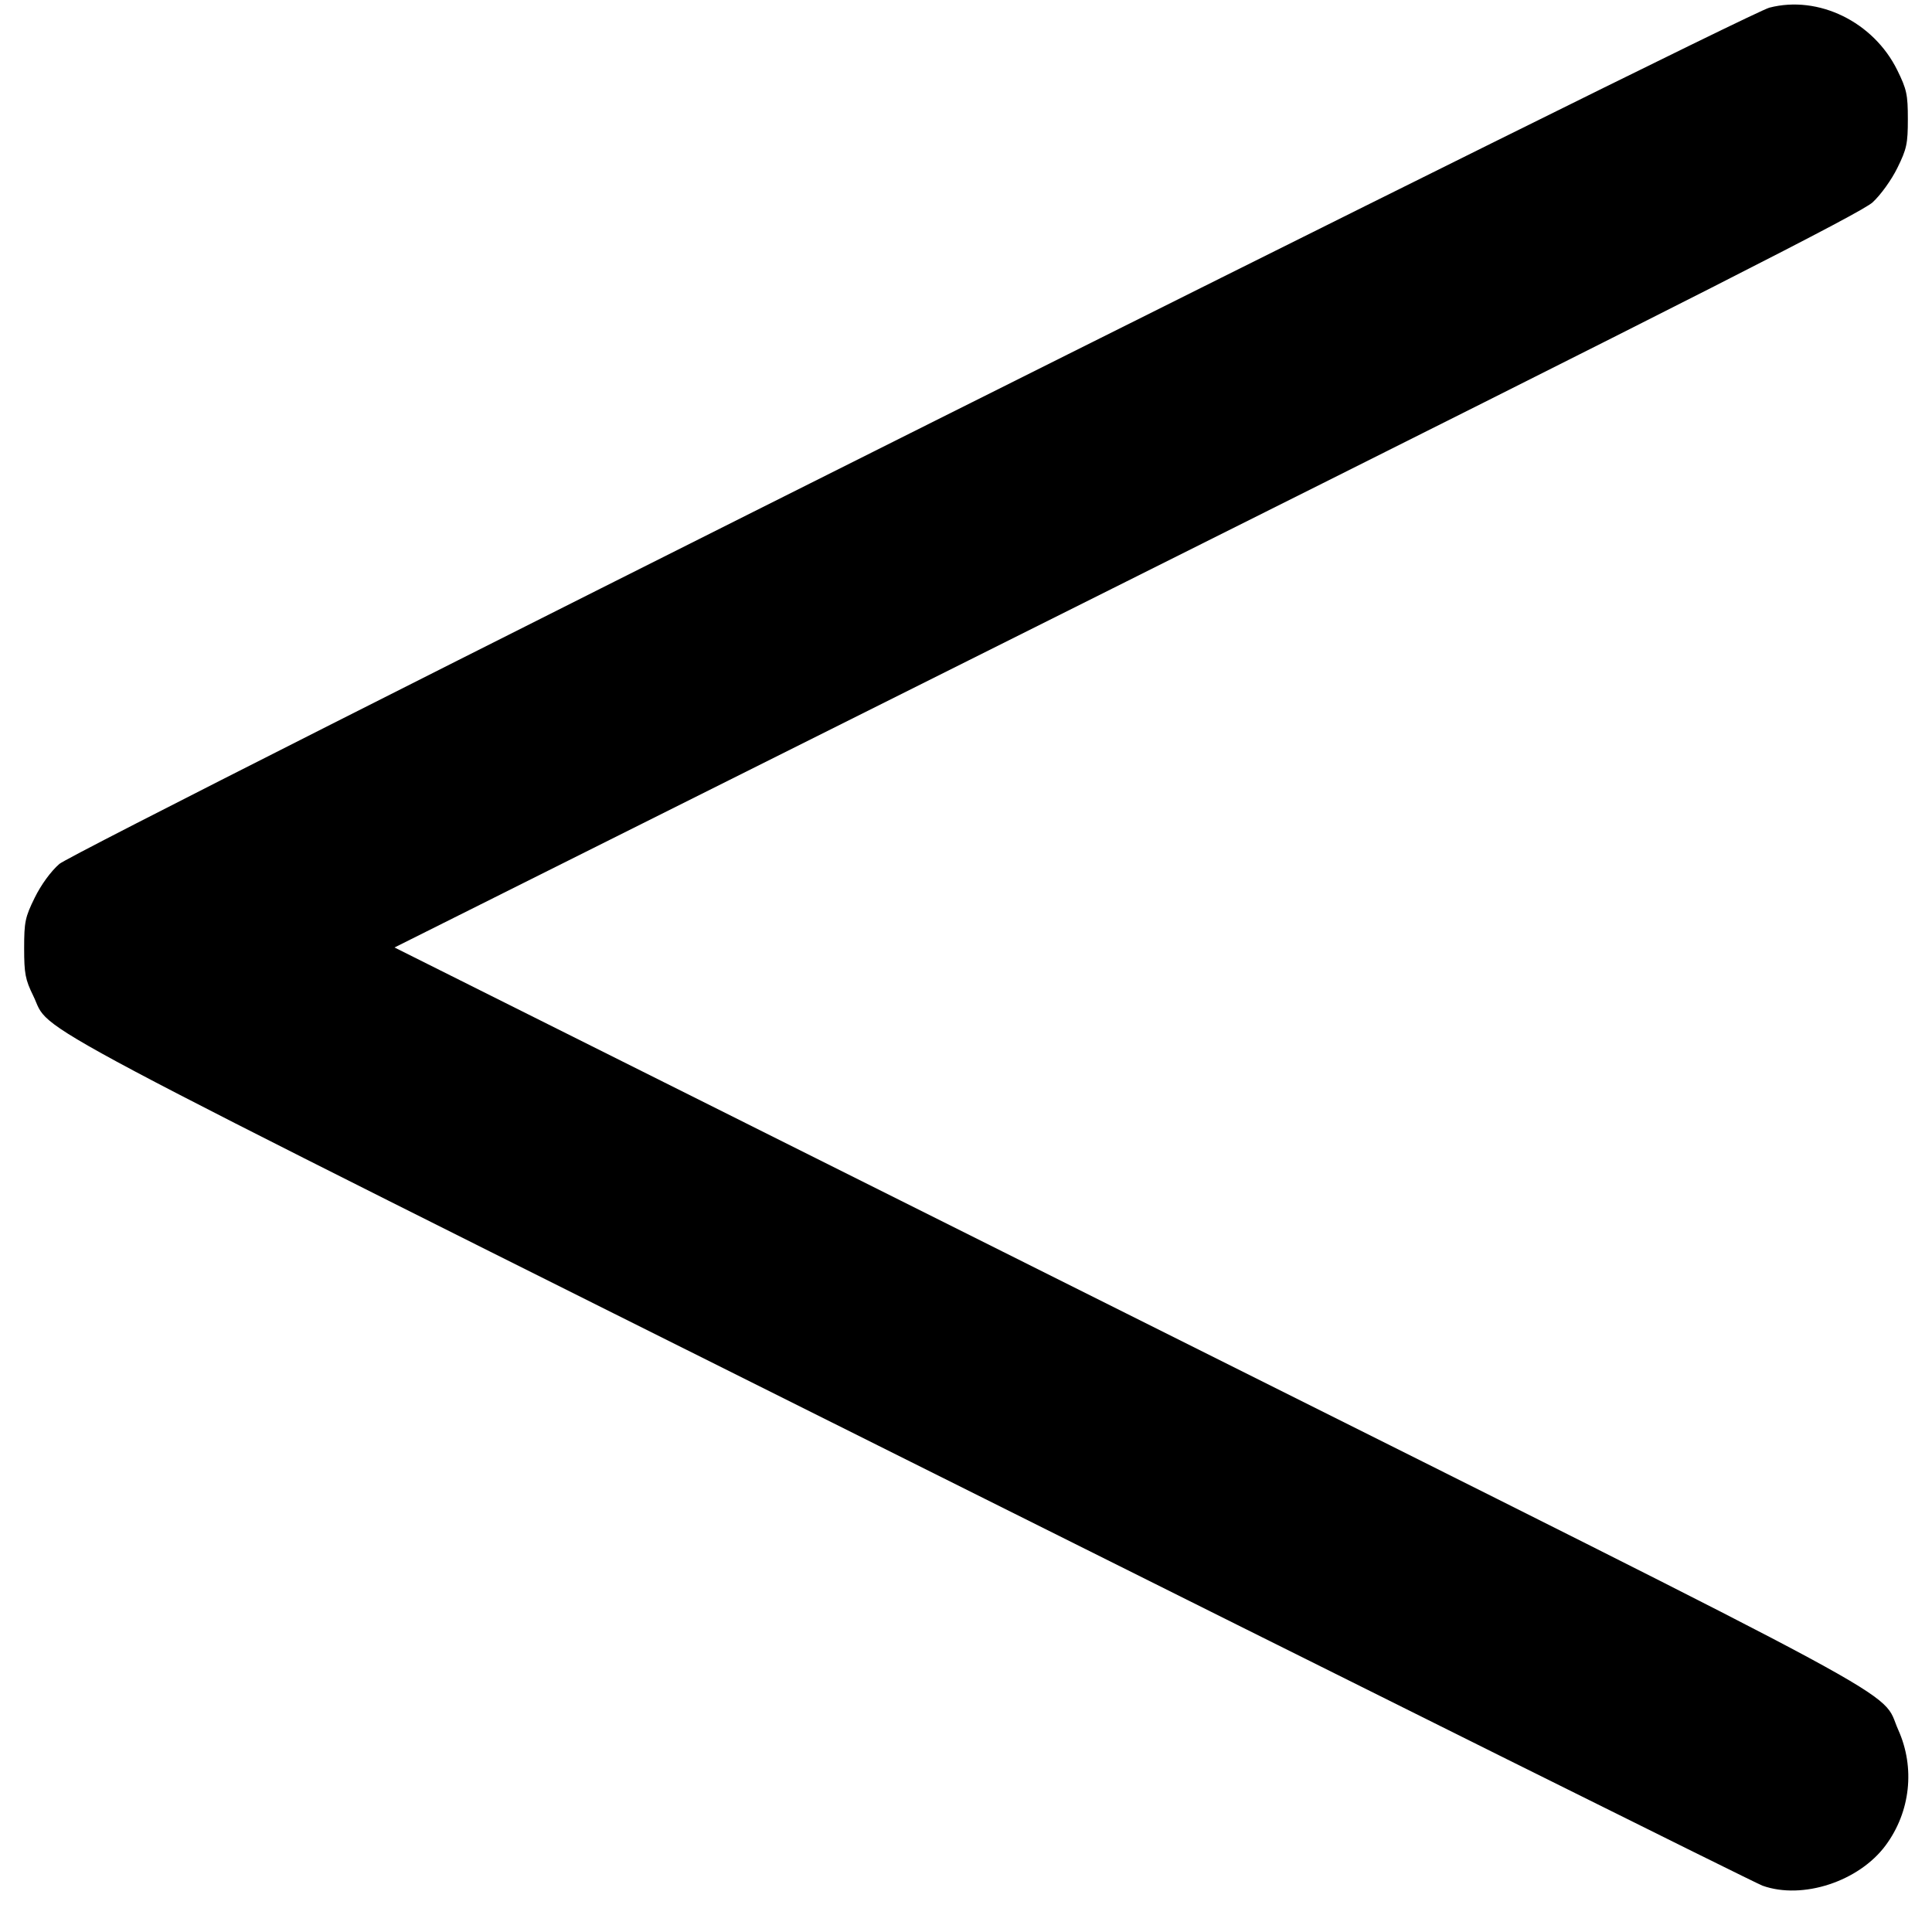
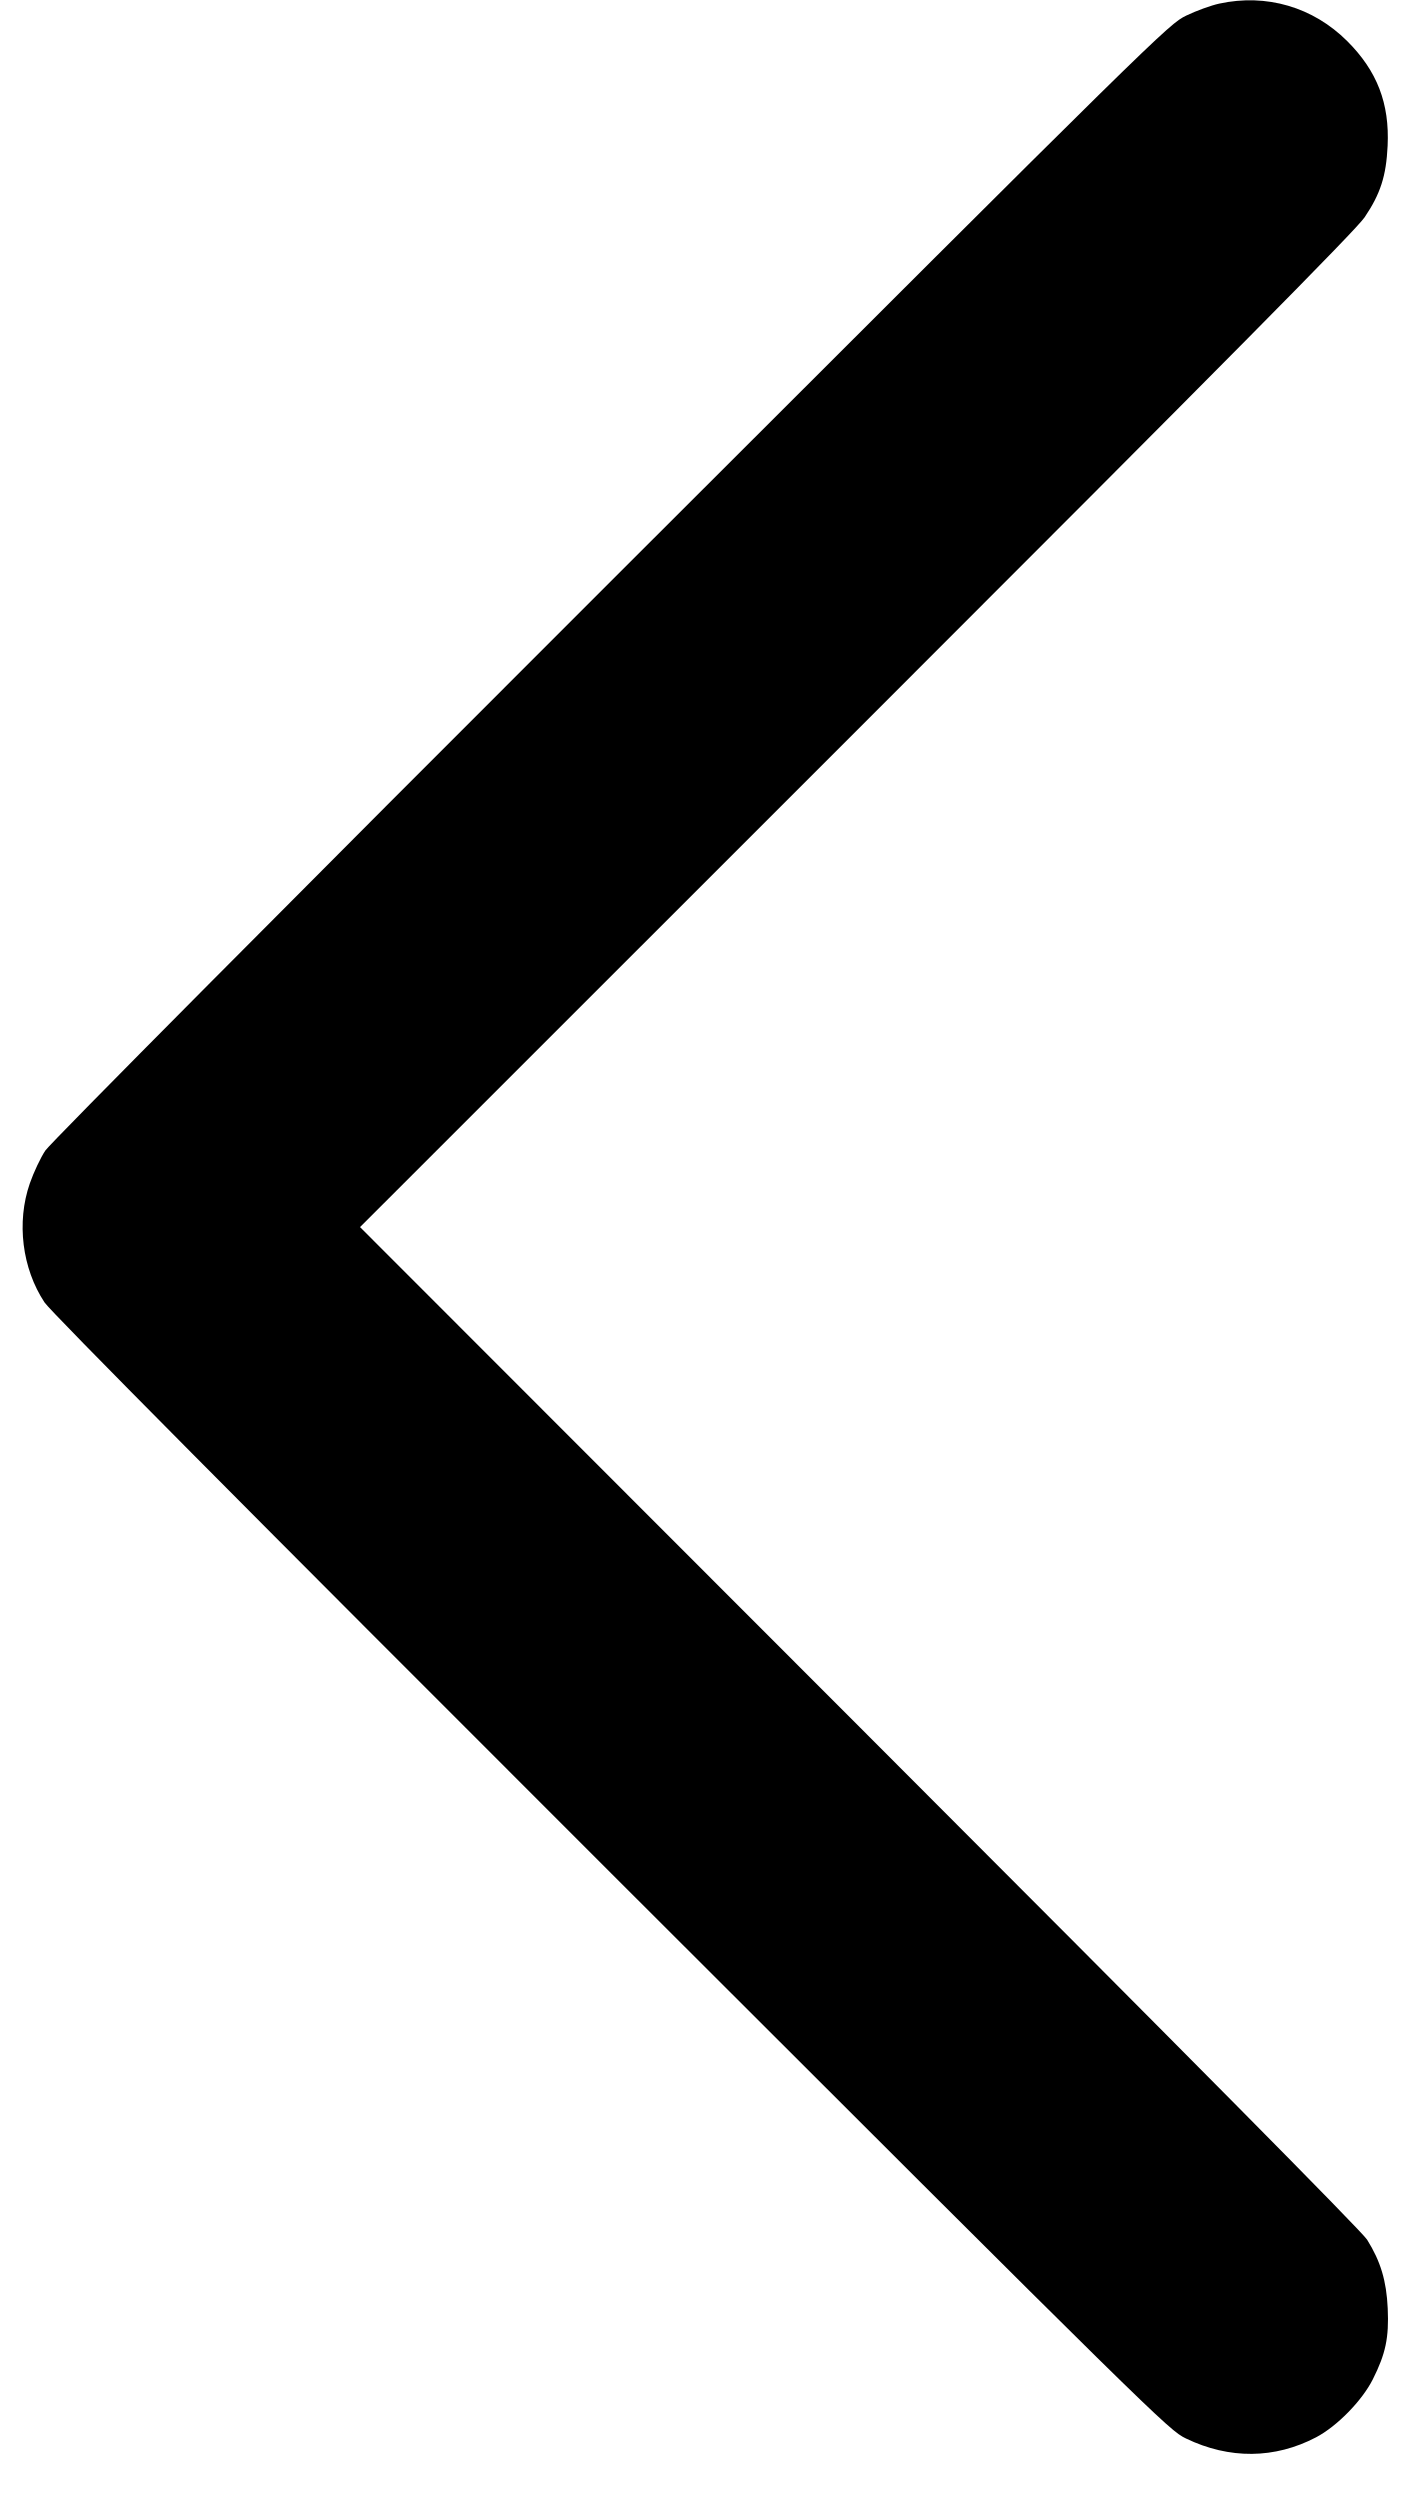
- <svg xmlns="http://www.w3.org/2000/svg" width="422" height="422" fill="none">
-   <path d="M386.482 1.673C380.86 3.128 16.628 185.511 12.965 188.706c-1.858 1.62-3.978 4.526-5.378 7.37-2.096 4.257-2.312 5.289-2.312 11.041 0 5.535.253 6.86 1.982 10.381 4.187 8.525-8.824 1.615 191.511 101.725 100.921 50.432 184.72 92.131 186.22 92.664 8.748 3.112 21.053-.923 26.894-8.82 5.412-7.317 6.464-16.938 2.755-25.203-4.127-9.194 8.195-2.547-168.664-90.993L86.169 206.954l159.869-79.94C371.679 64.19 406.577 46.458 409.031 44.196c1.773-1.635 4.11-4.885 5.408-7.522 2.038-4.14 2.286-5.294 2.286-10.651 0-5.368-.246-6.507-2.307-10.694C409.221 4.773 397.205-1.1 386.482 1.673" fill-rule="evenodd" fill="#000" />
+ <svg xmlns="http://www.w3.org/2000/svg" width="253" height="448" fill="none">
+   <path d="M218.494.647c-1.468.318-4.125 1.282-5.903 2.14-3.197 1.544-4.372 2.699-103.082 101.325C51.207 162.365 9.022 204.833 8.124 206.176c-.846 1.266-2.1 3.922-2.786 5.904-2.409 6.949-1.383 15.229 2.642 21.313 1.112 1.68 35.206 36.032 101.526 102.294 98.04 97.954 99.909 99.792 103.014 101.287 7.788 3.752 15.91 3.679 23.324-.21 3.729-1.955 8.232-6.554 10.153-10.367 2.317-4.603 2.924-7.485 2.682-12.737-.229-4.952-1.265-8.403-3.695-12.309-.915-1.47-32.255-33.126-90.931-91.85l-89.535-89.606 88.993-88.969c66.228-66.21 89.514-89.741 91.025-91.982 2.845-4.219 3.869-7.395 4.126-12.801.362-7.614-1.878-13.422-7.241-18.777-6.113-6.104-14.473-8.554-22.927-6.719" fill-rule="evenodd" fill="#000" />
</svg>
